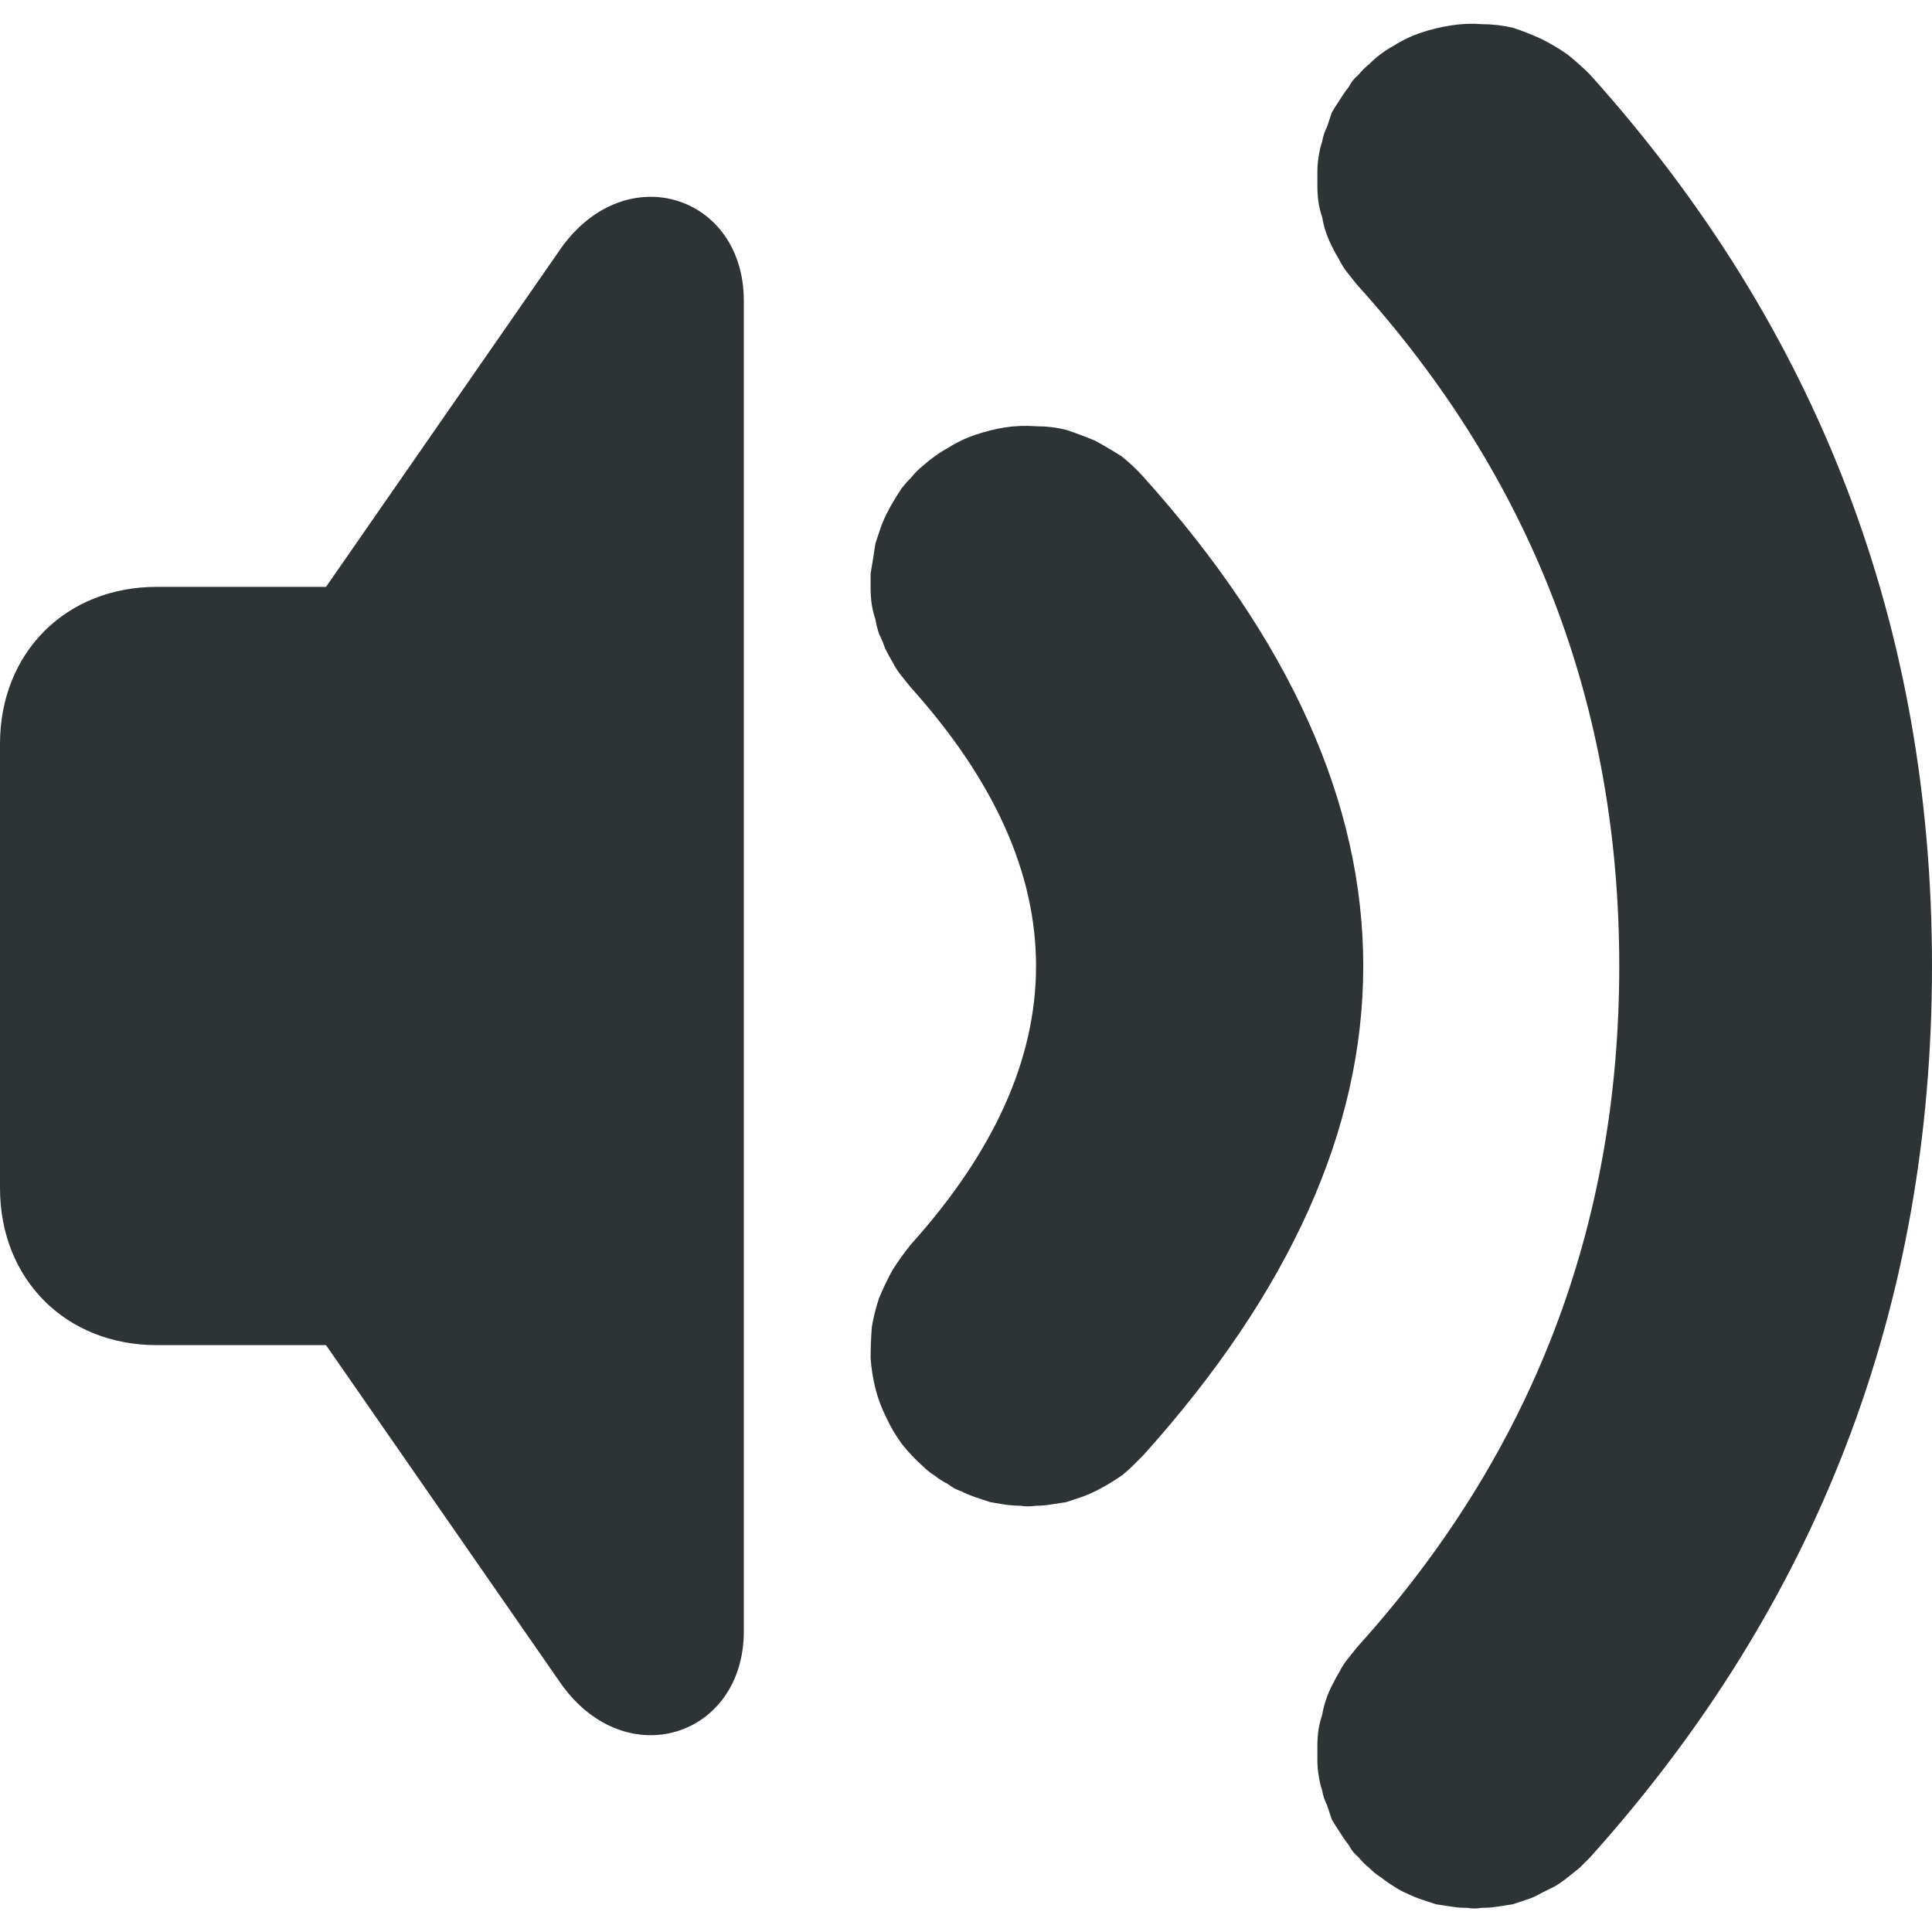
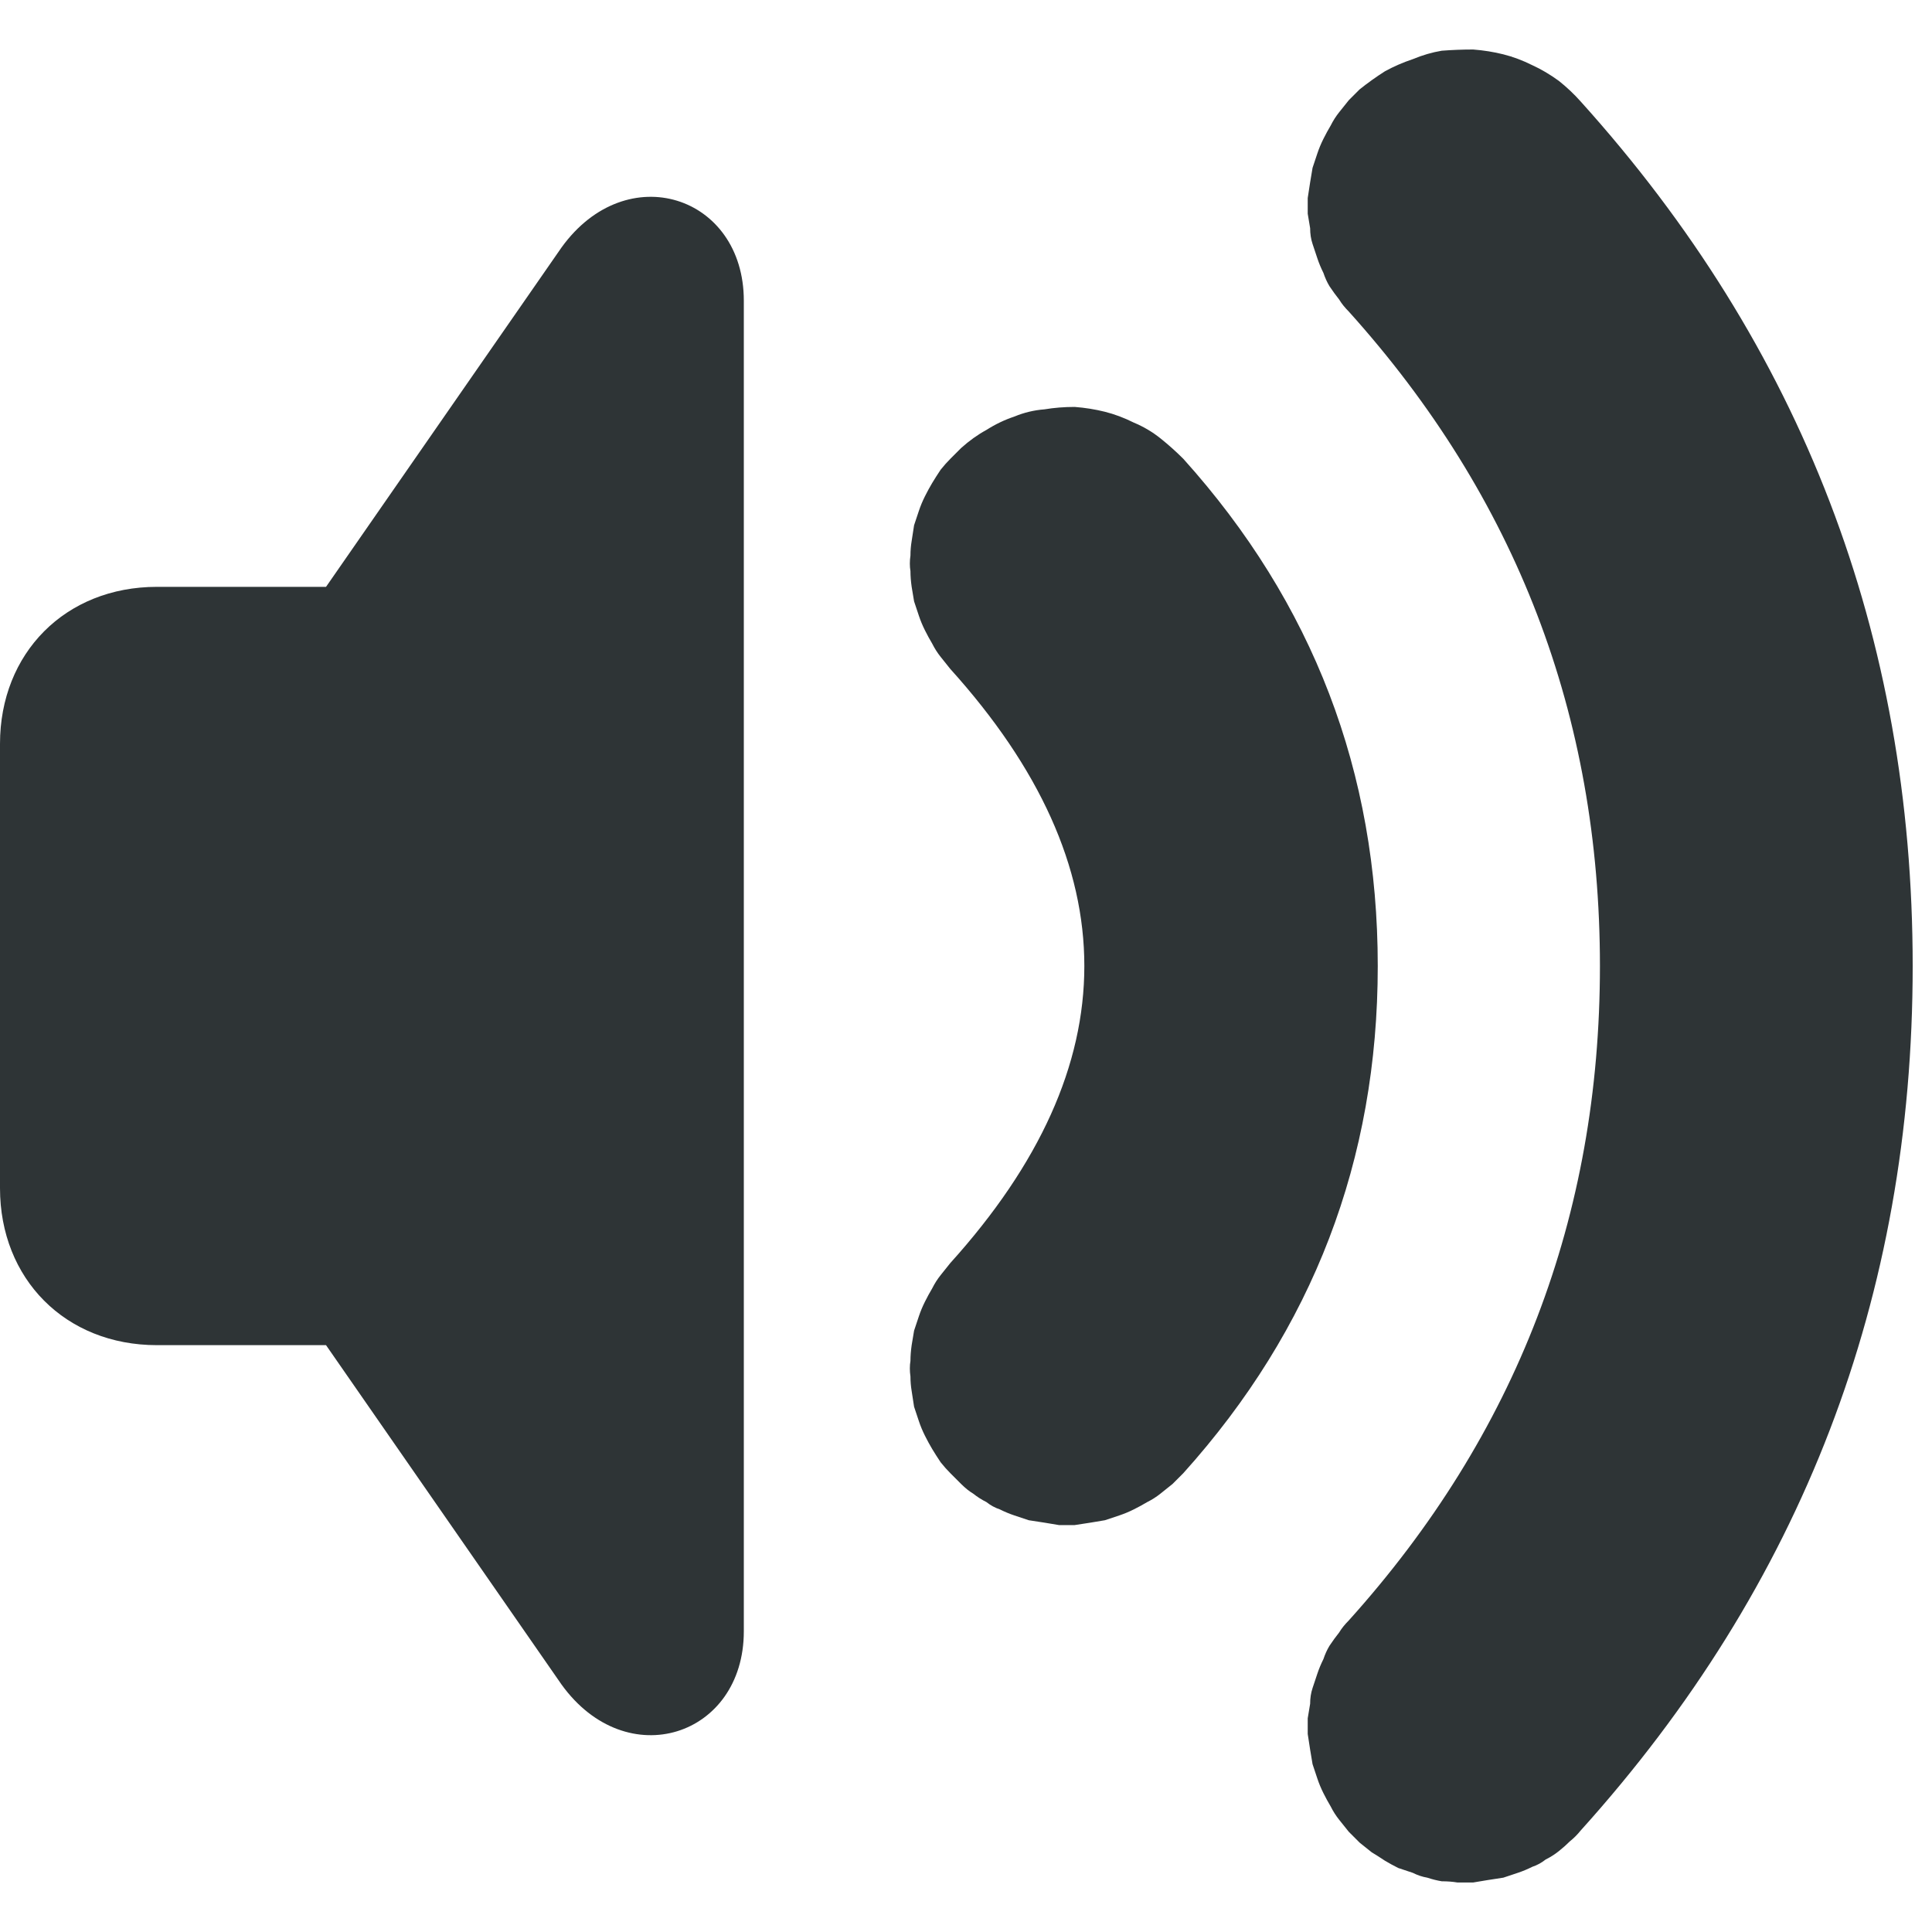
<svg xmlns="http://www.w3.org/2000/svg" width="16" height="16" viewBox="0 0 16 16" fill="#2e3436">
-   <path fill-rule="evenodd" d="M16 8Q16 3.77 13.17 0.62Q13.08 0.53 12.98 0.45Q12.88 0.38 12.76 0.32Q12.65 0.27 12.53 0.23Q12.4 0.2 12.27 0.2Q12.15 0.19 12.02 0.21Q11.89 0.23 11.77 0.27Q11.65 0.31 11.54 0.38Q11.43 0.44 11.34 0.53Q11.29 0.57 11.25 0.62Q11.2 0.66 11.17 0.72Q11.13 0.77 11.1 0.82Q11.06 0.88 11.03 0.93Q11.01 0.99 10.99 1.05Q10.96 1.11 10.95 1.17Q10.93 1.23 10.92 1.3Q10.91 1.36 10.91 1.42Q10.91 1.49 10.91 1.55Q10.91 1.61 10.92 1.68Q10.93 1.74 10.95 1.8Q10.96 1.86 10.98 1.92Q11 1.98 11.03 2.04Q11.06 2.1 11.09 2.15Q11.12 2.21 11.16 2.26Q11.2 2.31 11.24 2.36Q13.41 4.76 13.41 8Q13.41 11.24 11.24 13.64Q11.2 13.69 11.16 13.74Q11.12 13.79 11.09 13.85Q11.06 13.9 11.03 13.96Q11 14.02 10.98 14.08Q10.96 14.14 10.95 14.2Q10.93 14.26 10.92 14.32Q10.91 14.39 10.91 14.45Q10.91 14.51 10.91 14.58Q10.91 14.64 10.92 14.7Q10.93 14.77 10.95 14.83Q10.96 14.89 10.99 14.95Q11.01 15.01 11.03 15.07Q11.06 15.12 11.1 15.18Q11.13 15.23 11.17 15.28Q11.2 15.34 11.25 15.38Q11.29 15.43 11.34 15.47Q11.39 15.52 11.44 15.55Q11.49 15.59 11.54 15.62Q11.6 15.66 11.65 15.68Q11.71 15.71 11.77 15.73Q11.83 15.75 11.89 15.77Q11.96 15.78 12.02 15.79Q12.08 15.8 12.15 15.8Q12.21 15.81 12.27 15.8Q12.34 15.8 12.4 15.79Q12.46 15.78 12.53 15.77Q12.59 15.75 12.65 15.73Q12.71 15.71 12.76 15.68Q12.82 15.65 12.88 15.62Q12.93 15.59 12.98 15.55Q13.03 15.51 13.08 15.47Q13.13 15.42 13.17 15.38Q16 12.23 16 8ZM1.3 4.86C0.54 4.86 0 5.41 0 6.16L0 9.84C0 10.59 0.54 11.14 1.3 11.14L2.7 11.14L4.65 13.95C5.19 14.7 6.16 14.38 6.16 13.51L6.16 2.49C6.16 1.62 5.19 1.3 4.65 2.05L2.7 4.86L1.3 4.86ZM9.47 3.95Q13.11 8 9.47 12.05Q9.43 12.09 9.38 12.14Q9.34 12.18 9.29 12.22Q9.23 12.26 9.18 12.29Q9.13 12.32 9.07 12.35Q9.01 12.38 8.95 12.4Q8.89 12.42 8.83 12.44Q8.77 12.45 8.7 12.46Q8.64 12.47 8.58 12.47Q8.51 12.48 8.45 12.47Q8.39 12.47 8.32 12.46Q8.26 12.45 8.2 12.44Q8.14 12.42 8.08 12.4Q8.02 12.38 7.96 12.35Q7.9 12.33 7.85 12.29Q7.79 12.26 7.74 12.22Q7.69 12.19 7.64 12.14Q7.55 12.06 7.47 11.96Q7.39 11.85 7.34 11.74Q7.28 11.62 7.25 11.5Q7.22 11.38 7.21 11.25Q7.21 11.12 7.22 10.99Q7.24 10.87 7.28 10.75Q7.33 10.63 7.39 10.52Q7.46 10.41 7.54 10.31Q9.62 8 7.54 5.69Q7.5 5.64 7.46 5.59Q7.42 5.54 7.39 5.48Q7.36 5.43 7.33 5.37Q7.31 5.31 7.28 5.25Q7.26 5.19 7.25 5.13Q7.23 5.07 7.22 5.01Q7.21 4.94 7.21 4.88Q7.21 4.82 7.21 4.75Q7.22 4.69 7.23 4.63Q7.24 4.56 7.25 4.5Q7.27 4.44 7.29 4.38Q7.31 4.32 7.34 4.26Q7.37 4.2 7.4 4.15Q7.43 4.1 7.47 4.04Q7.51 3.99 7.55 3.95Q7.59 3.9 7.64 3.86Q7.74 3.77 7.85 3.71Q7.96 3.64 8.08 3.6Q8.2 3.56 8.32 3.54Q8.45 3.52 8.58 3.53Q8.71 3.53 8.83 3.56Q8.95 3.6 9.07 3.65Q9.18 3.71 9.29 3.78Q9.39 3.86 9.47 3.95Z" />
+   <path fill-rule="evenodd" d="M15.84 8Q15.84 3.89 13.09 0.84Q13.01 0.75 12.91 0.67Q12.8 0.59 12.69 0.54Q12.57 0.48 12.45 0.45Q12.33 0.42 12.2 0.41Q12.07 0.41 11.94 0.42Q11.82 0.44 11.7 0.49Q11.58 0.53 11.47 0.59Q11.36 0.66 11.26 0.74Q11.21 0.79 11.17 0.83Q11.13 0.88 11.09 0.93Q11.05 0.98 11.02 1.04Q10.99 1.09 10.96 1.15Q10.93 1.21 10.91 1.27Q10.89 1.33 10.87 1.39Q10.86 1.45 10.85 1.51Q10.84 1.58 10.83 1.64Q10.83 1.7 10.83 1.77Q10.84 1.83 10.85 1.89Q10.85 1.96 10.87 2.02Q10.89 2.08 10.91 2.14Q10.93 2.2 10.96 2.26Q10.98 2.32 11.01 2.37Q11.05 2.43 11.09 2.48Q11.12 2.53 11.17 2.58Q13.25 4.89 13.25 8Q13.25 11.11 11.17 13.42Q11.12 13.47 11.09 13.52Q11.05 13.57 11.01 13.63Q10.98 13.68 10.96 13.74Q10.93 13.8 10.91 13.86Q10.89 13.92 10.87 13.98Q10.85 14.04 10.85 14.11Q10.84 14.17 10.83 14.23Q10.83 14.3 10.83 14.36Q10.84 14.42 10.85 14.49Q10.86 14.55 10.87 14.61Q10.89 14.67 10.91 14.73Q10.93 14.79 10.96 14.85Q10.99 14.91 11.02 14.96Q11.05 15.02 11.09 15.07Q11.13 15.12 11.17 15.17Q11.21 15.21 11.26 15.26Q11.31 15.3 11.36 15.34Q11.41 15.37 11.47 15.41Q11.52 15.44 11.58 15.47Q11.64 15.49 11.7 15.51Q11.76 15.54 11.82 15.55Q11.88 15.57 11.94 15.58Q12.01 15.58 12.07 15.59Q12.13 15.59 12.2 15.59Q12.26 15.58 12.32 15.57Q12.39 15.56 12.45 15.55Q12.51 15.53 12.57 15.51Q12.63 15.49 12.69 15.46Q12.75 15.44 12.8 15.4Q12.86 15.37 12.91 15.33Q12.96 15.29 13 15.25Q13.05 15.21 13.09 15.16Q15.84 12.11 15.84 8ZM1.3 4.86C0.54 4.86 0 5.41 0 6.16L0 9.84C0 10.59 0.54 11.14 1.3 11.14L2.7 11.14L4.65 13.95C5.19 14.7 6.16 14.38 6.16 13.51L6.16 2.49C6.16 1.62 5.19 1.3 4.65 2.05L2.7 4.86L1.3 4.86ZM9.8 3.8Q11.41 5.59 11.41 8Q11.41 10.41 9.8 12.2Q9.75 12.25 9.71 12.29Q9.66 12.33 9.61 12.37Q9.56 12.41 9.5 12.44Q9.45 12.47 9.39 12.5Q9.33 12.53 9.27 12.55Q9.21 12.57 9.15 12.59Q9.09 12.6 9.03 12.61Q8.96 12.62 8.9 12.63Q8.84 12.63 8.77 12.63Q8.71 12.62 8.65 12.61Q8.58 12.6 8.52 12.59Q8.46 12.57 8.4 12.55Q8.34 12.53 8.28 12.5Q8.22 12.48 8.17 12.44Q8.11 12.41 8.06 12.37Q8.01 12.34 7.96 12.29Q7.92 12.25 7.87 12.2Q7.83 12.16 7.79 12.11Q7.75 12.05 7.72 12Q7.69 11.95 7.66 11.89Q7.63 11.83 7.61 11.77Q7.59 11.71 7.57 11.65Q7.56 11.59 7.55 11.52Q7.54 11.46 7.54 11.4Q7.53 11.33 7.54 11.27Q7.54 11.21 7.55 11.14Q7.56 11.08 7.57 11.02Q7.59 10.96 7.61 10.9Q7.63 10.84 7.66 10.78Q7.69 10.72 7.72 10.67Q7.75 10.61 7.79 10.56Q7.83 10.51 7.87 10.46Q10.09 8 7.87 5.54Q7.83 5.49 7.79 5.44Q7.75 5.39 7.72 5.33Q7.69 5.28 7.66 5.22Q7.63 5.16 7.61 5.1Q7.59 5.04 7.57 4.98Q7.56 4.92 7.55 4.86Q7.54 4.79 7.54 4.73Q7.53 4.67 7.54 4.6Q7.54 4.54 7.55 4.48Q7.56 4.41 7.57 4.35Q7.59 4.29 7.61 4.23Q7.63 4.17 7.66 4.11Q7.69 4.05 7.72 4Q7.75 3.95 7.79 3.89Q7.83 3.84 7.87 3.8Q7.92 3.75 7.96 3.71Q8.06 3.62 8.17 3.56Q8.28 3.49 8.4 3.45Q8.52 3.4 8.65 3.39Q8.77 3.37 8.9 3.37Q9.03 3.38 9.15 3.41Q9.27 3.44 9.39 3.5Q9.51 3.55 9.61 3.63Q9.71 3.71 9.8 3.8Z" />
</svg>
